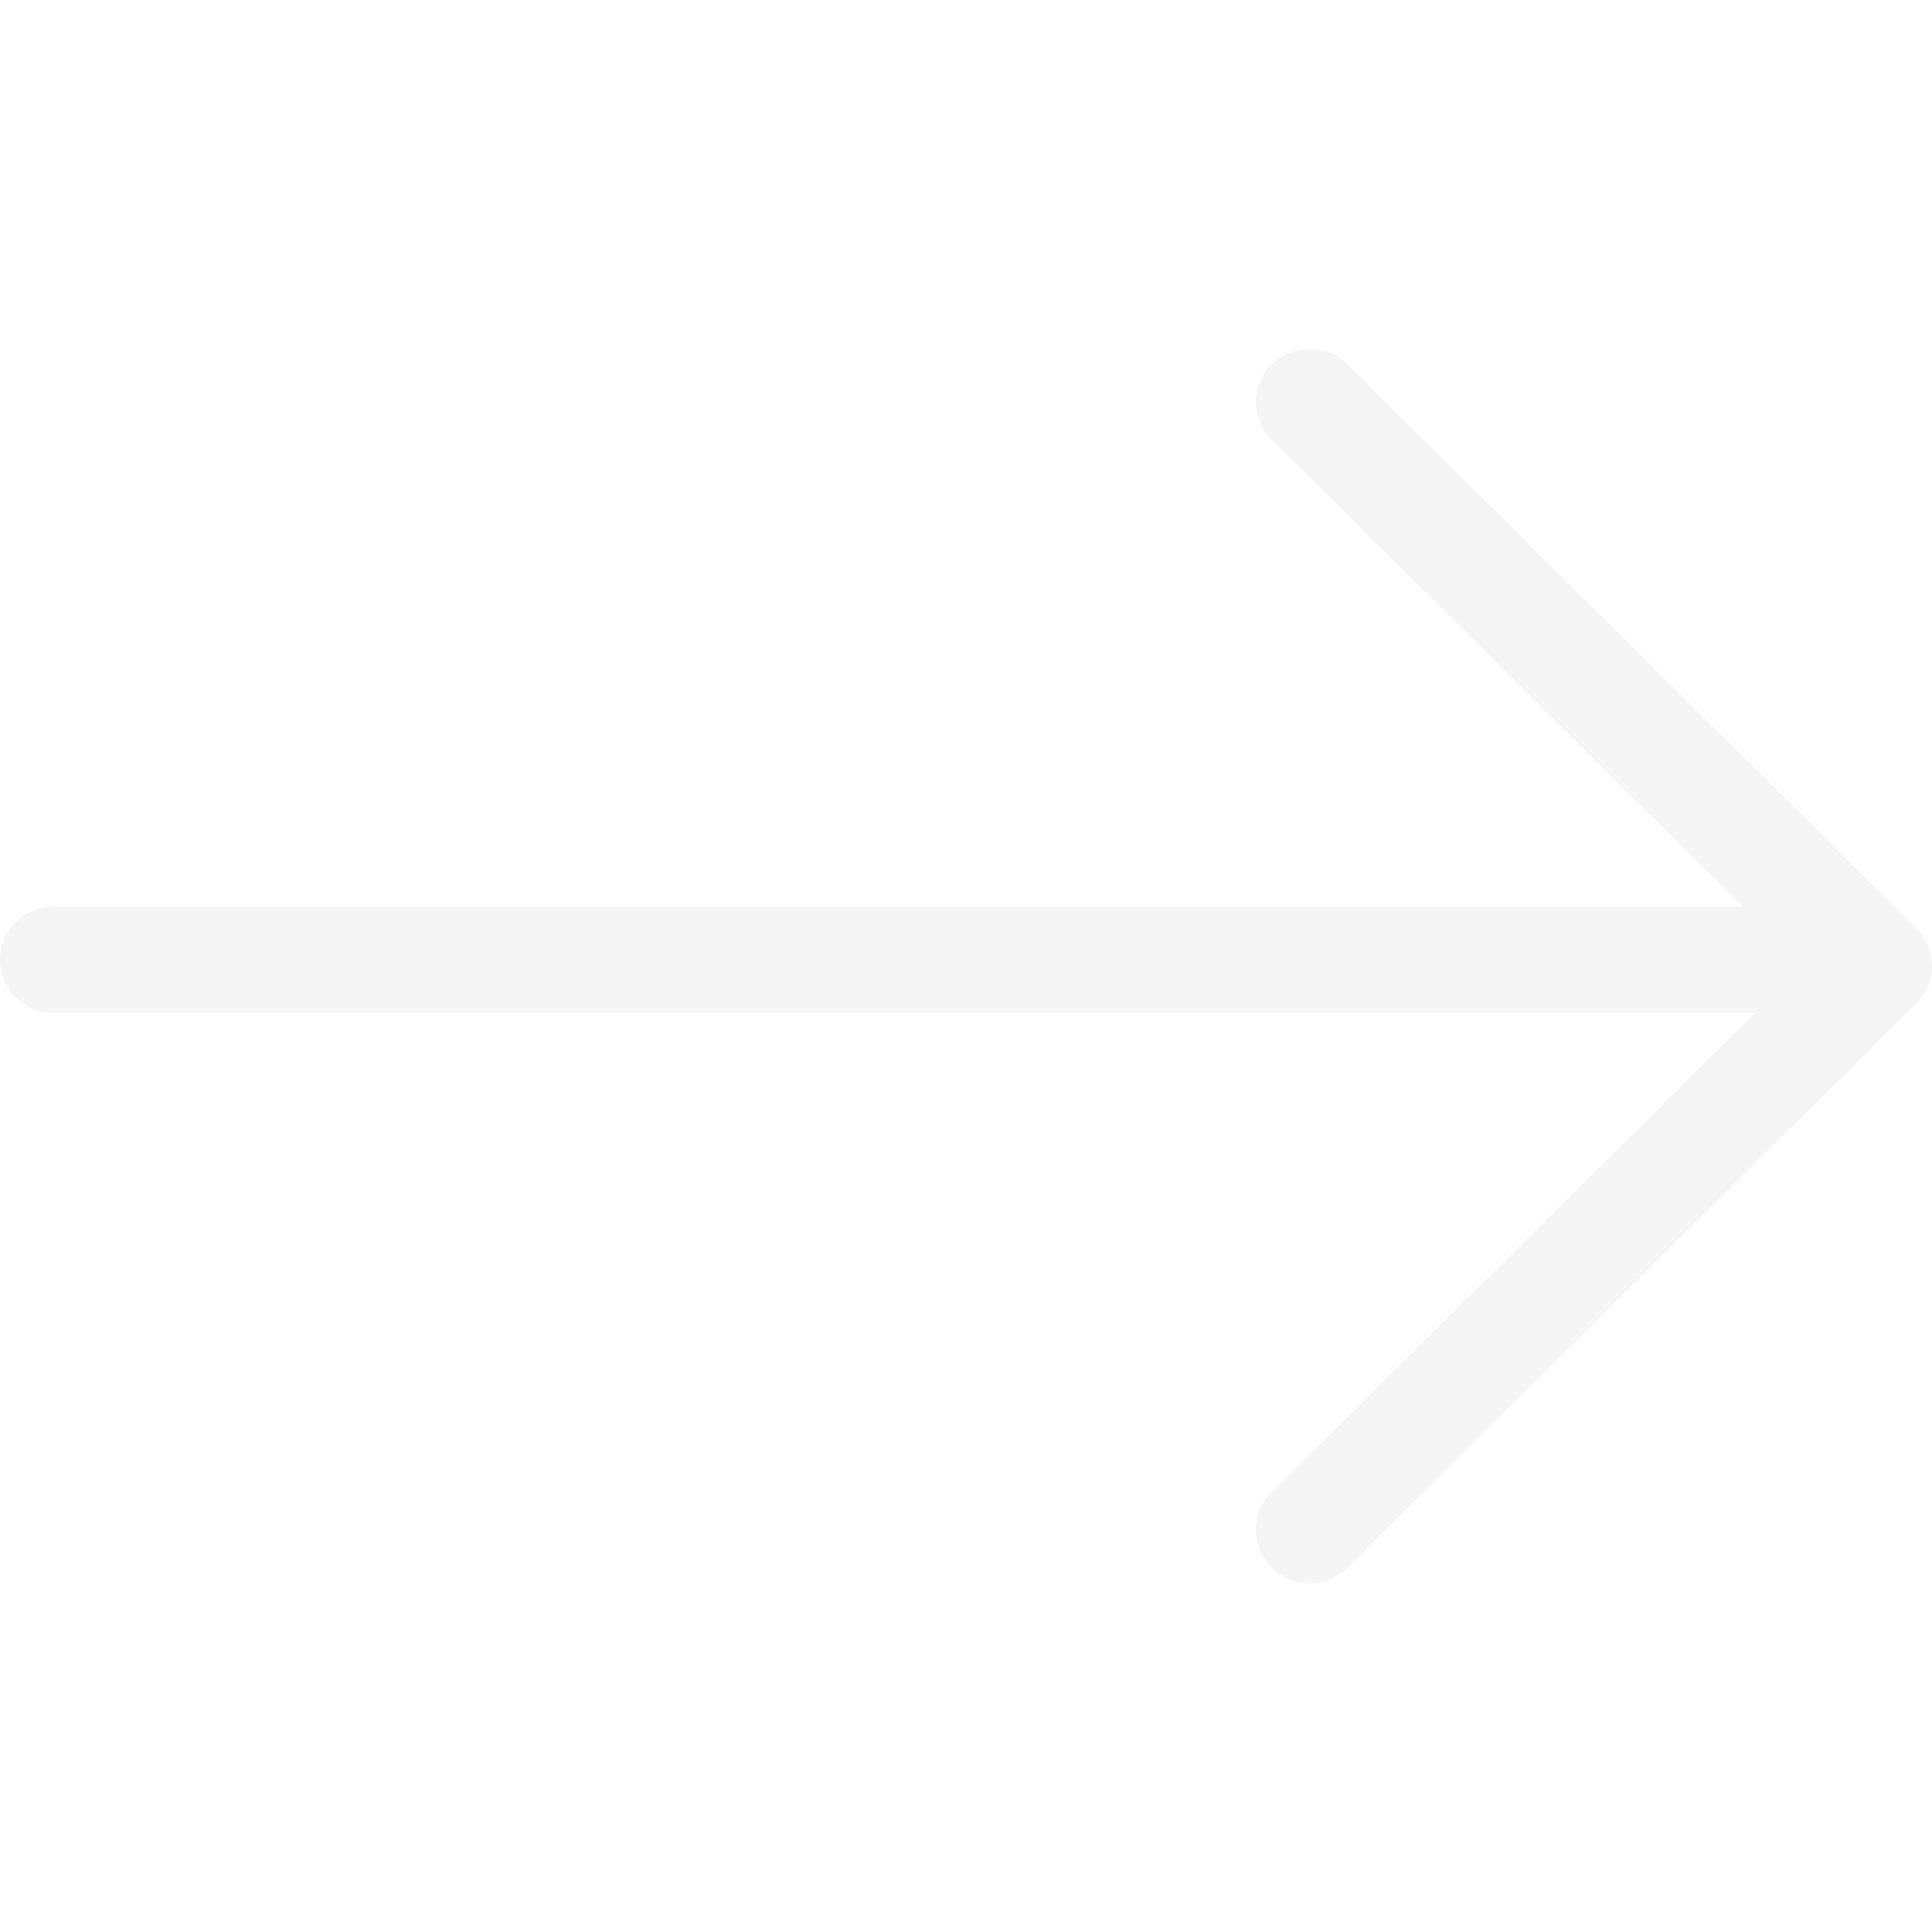
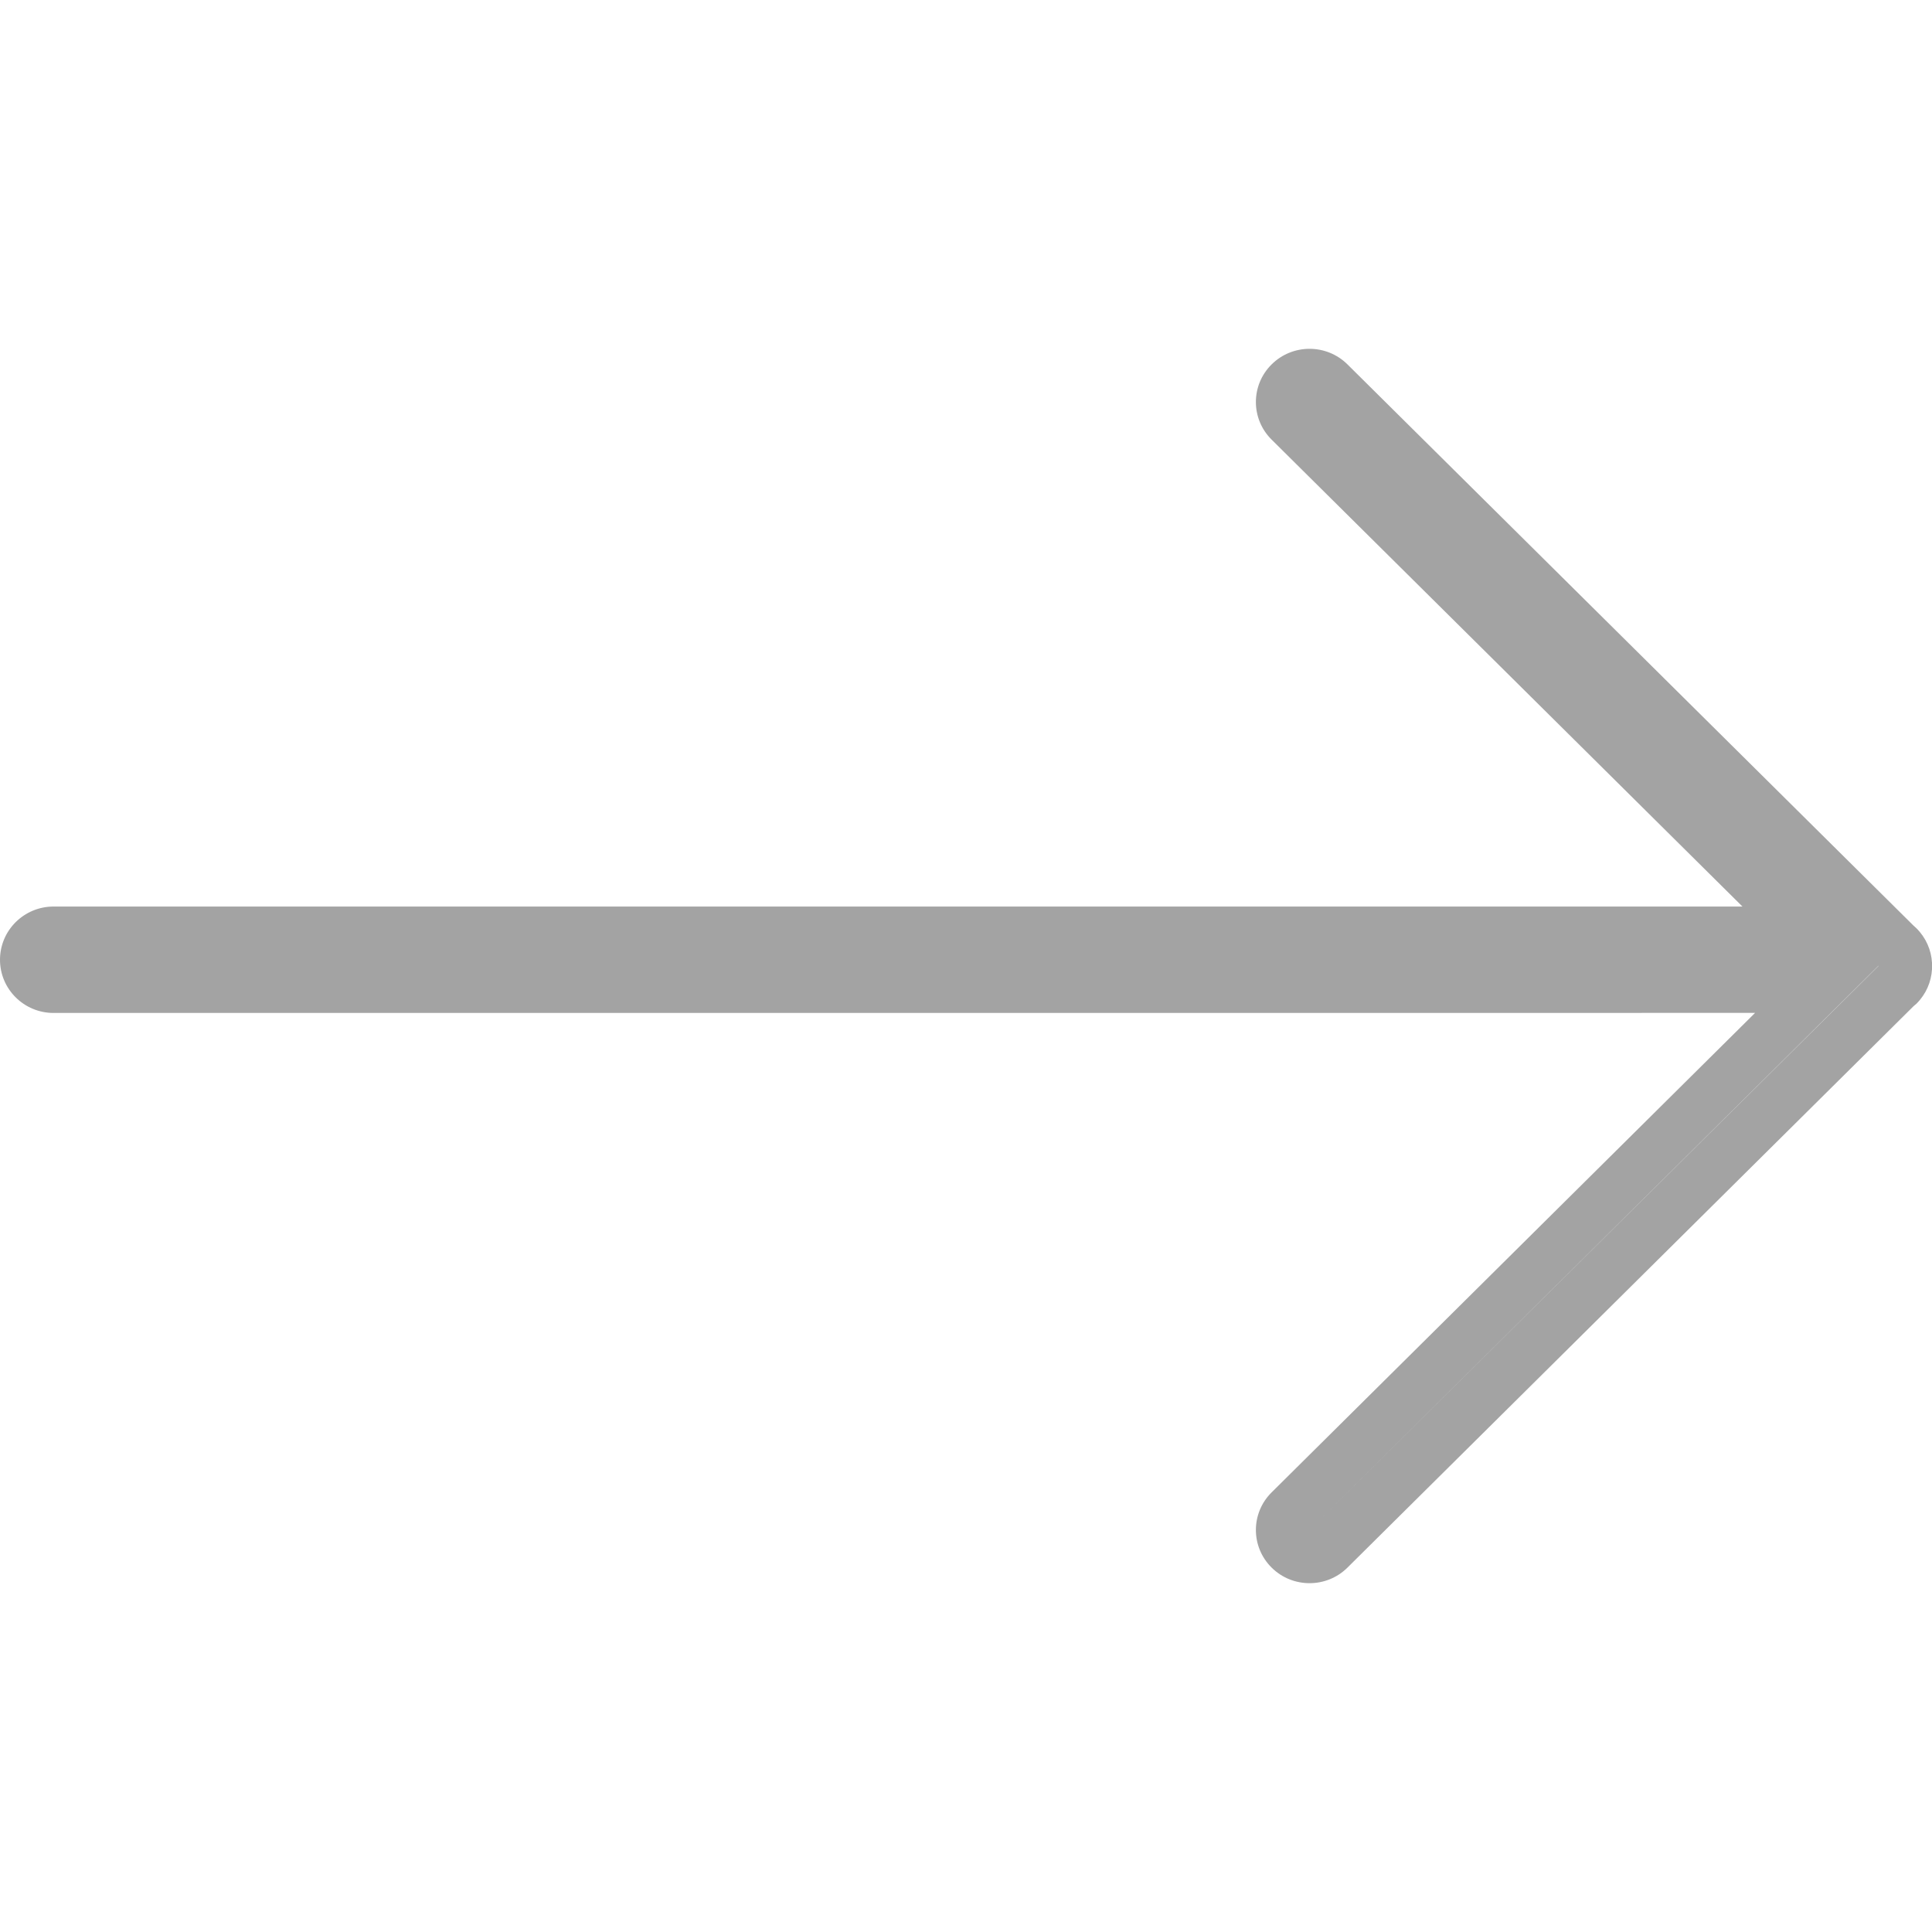
<svg xmlns="http://www.w3.org/2000/svg" width="800px" height="800px" viewBox="0 -6.5 36 36" version="1.1" fill="#000000">
  <g id="SVGRepo_bgCarrier" stroke-width="0" />
  <g id="SVGRepo_tracerCarrier" stroke-linecap="round" stroke-linejoin="round" />
  <g id="SVGRepo_iconCarrier">
    <g id="icons" stroke="none" stroke-width="1" fill="none" fill-rule="evenodd">
-       <g id="ui-gambling-website-lined-icnos-casinoshunter" transform="translate(-212, -159)" fill="#f5f5f5" fill-rule="nonzero">
+       <g id="ui-gambling-website-lined-icnos-casinoshunter" transform="translate(-212, -159)" fill="#a3a3a3" fill-rule="nonzero">
        <g id="square-filled" transform="translate(50, 120)">
          <path d="M187.108,39.29 L197.65,49.742 L197.709,49.796 C197.889,49.975 197.986,50.204 198,50.438 L198,50.562 C197.986,50.796 197.889,51.025 197.709,51.204 L197.657,51.248 L187.108,61.71 C186.718,62.097 186.085,62.097 185.695,61.71 C185.304,61.323 185.304,60.695 185.695,60.308 L194.703,51.374 L162.999,51.375 C162.447,51.375 162,50.931 162,50.384 C162,49.836 162.447,49.392 162.999,49.392 L194.468,49.392 L185.695,40.692 C185.304,40.305 185.304,39.677 185.695,39.29 C186.085,38.903 186.718,38.903 187.108,39.29 Z M197.115,50.383 L186.401,61.009 L197.002,50.5 L197.002,50.496 L196.943,50.443 L196.883,50.383 L197.115,50.383 Z" id="right-arrow"> </path>
        </g>
      </g>
    </g>
  </g>
</svg>
